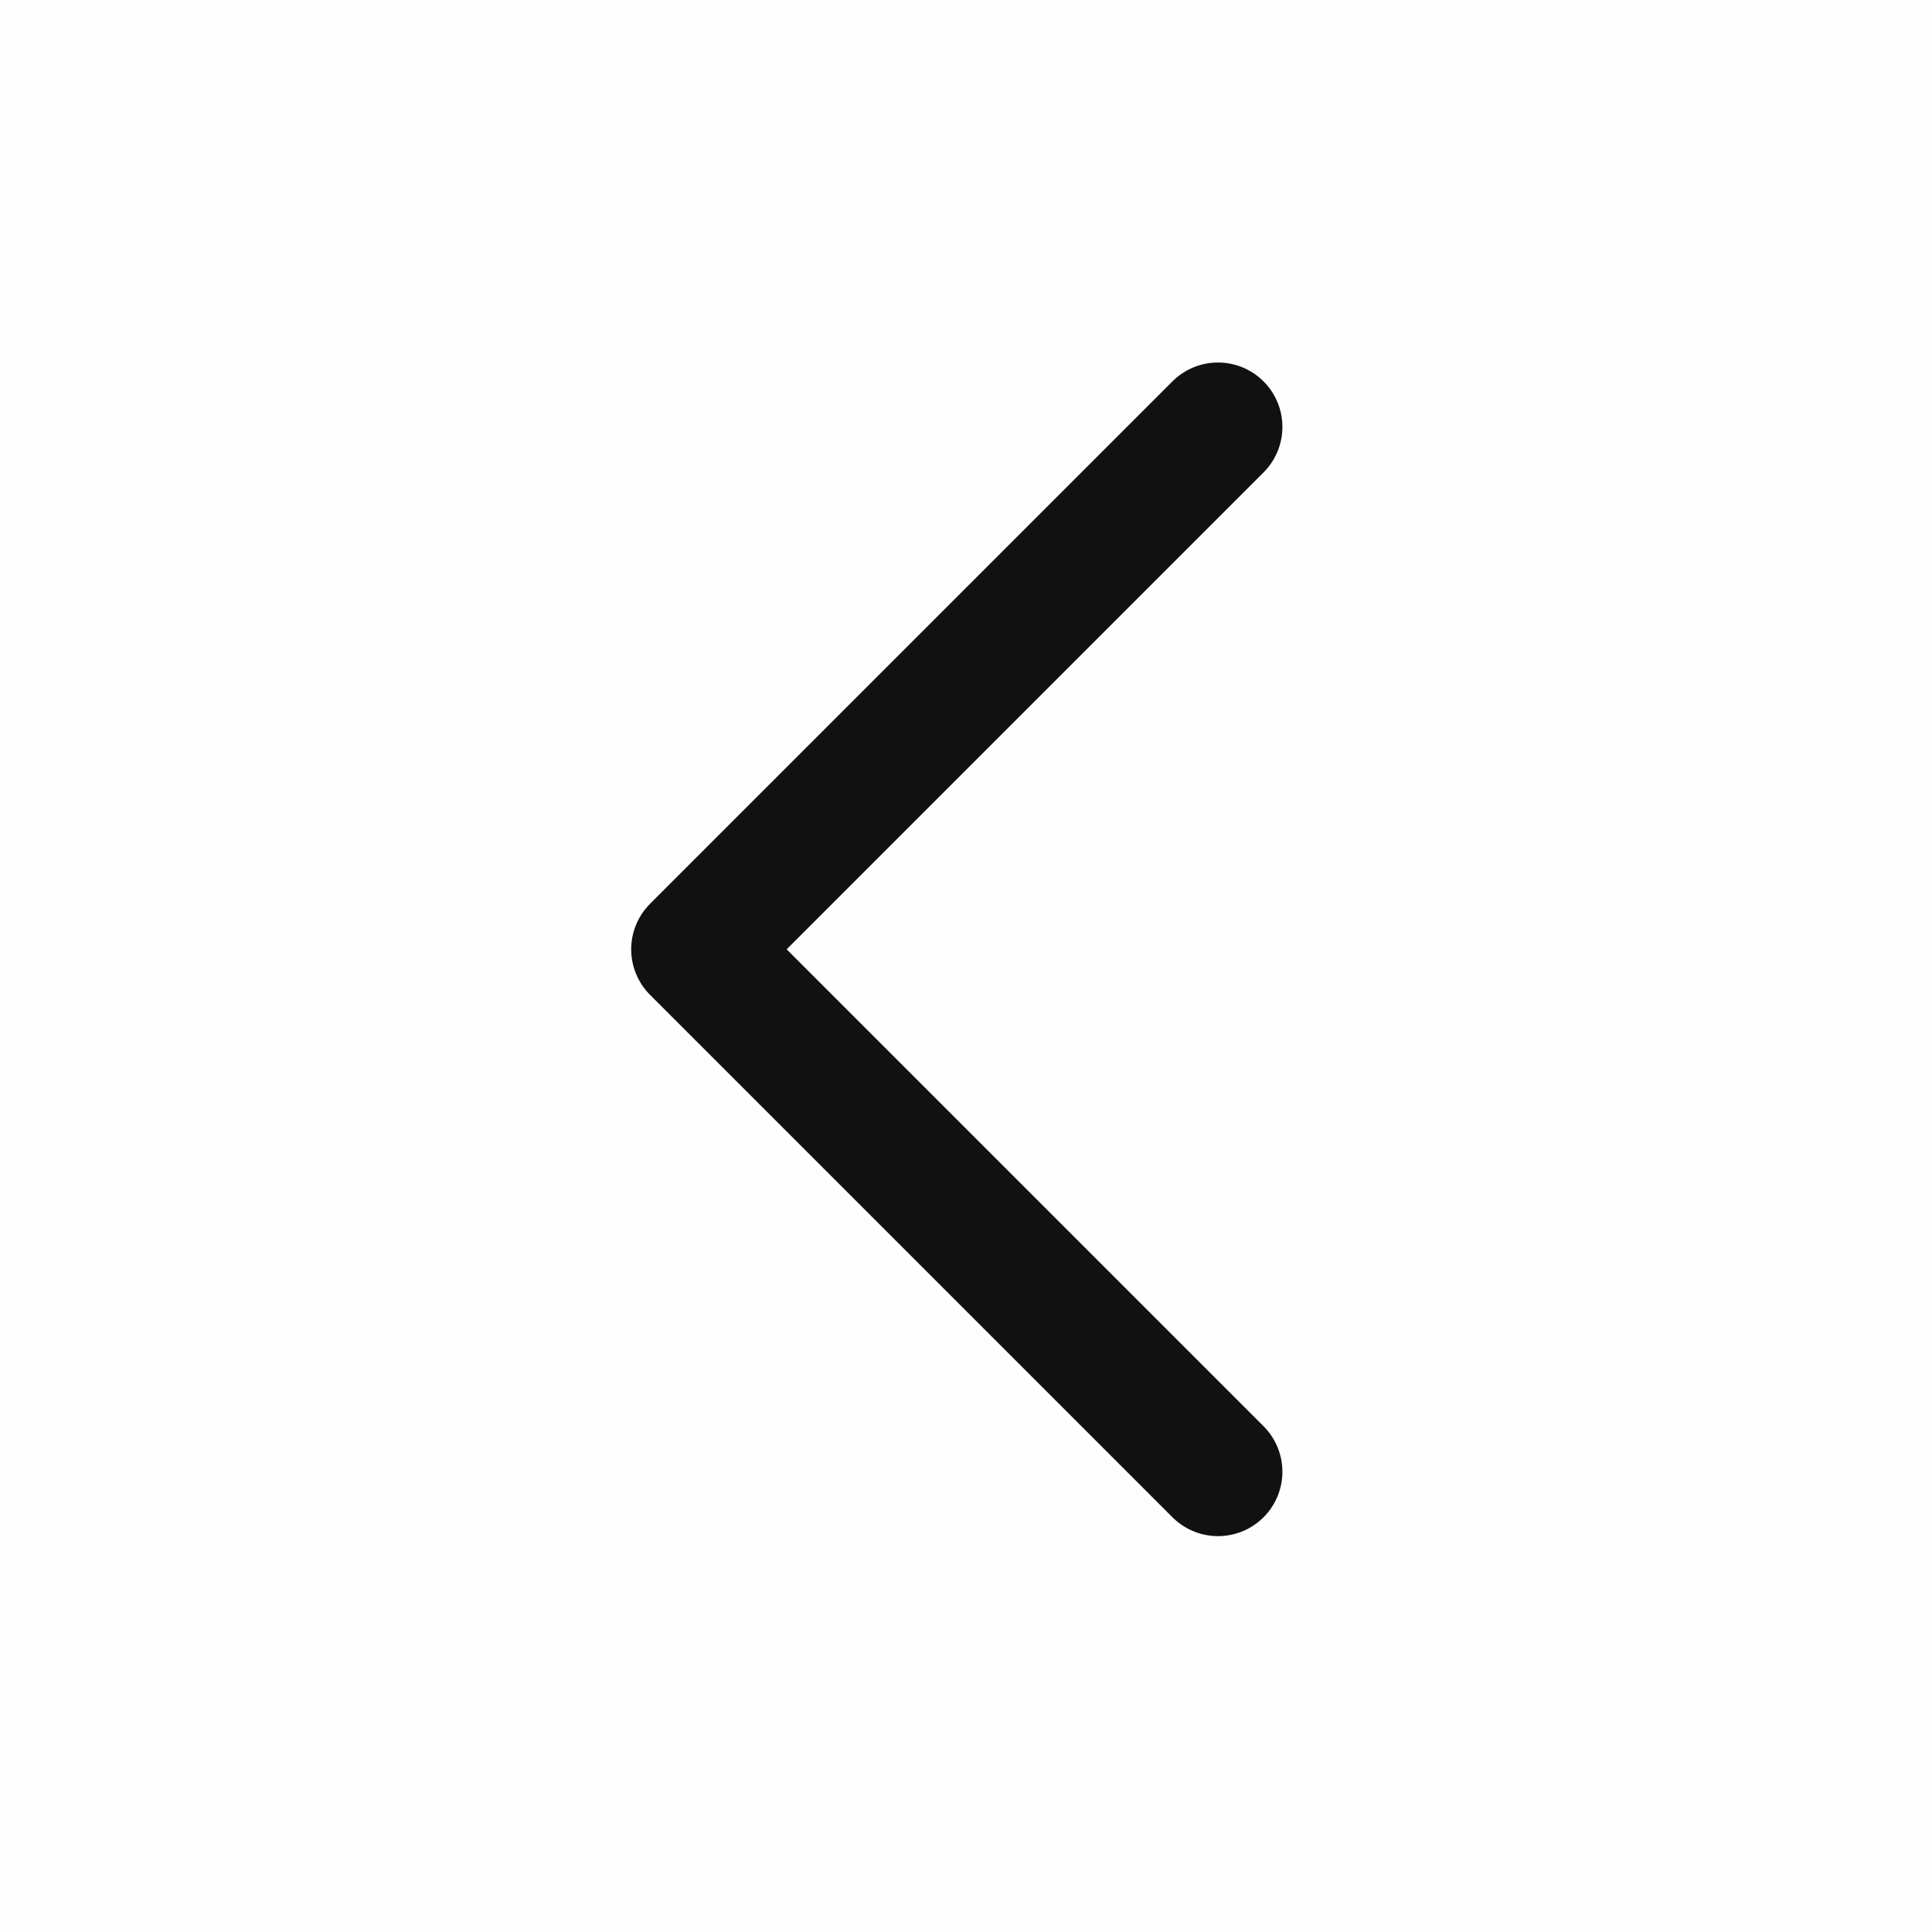
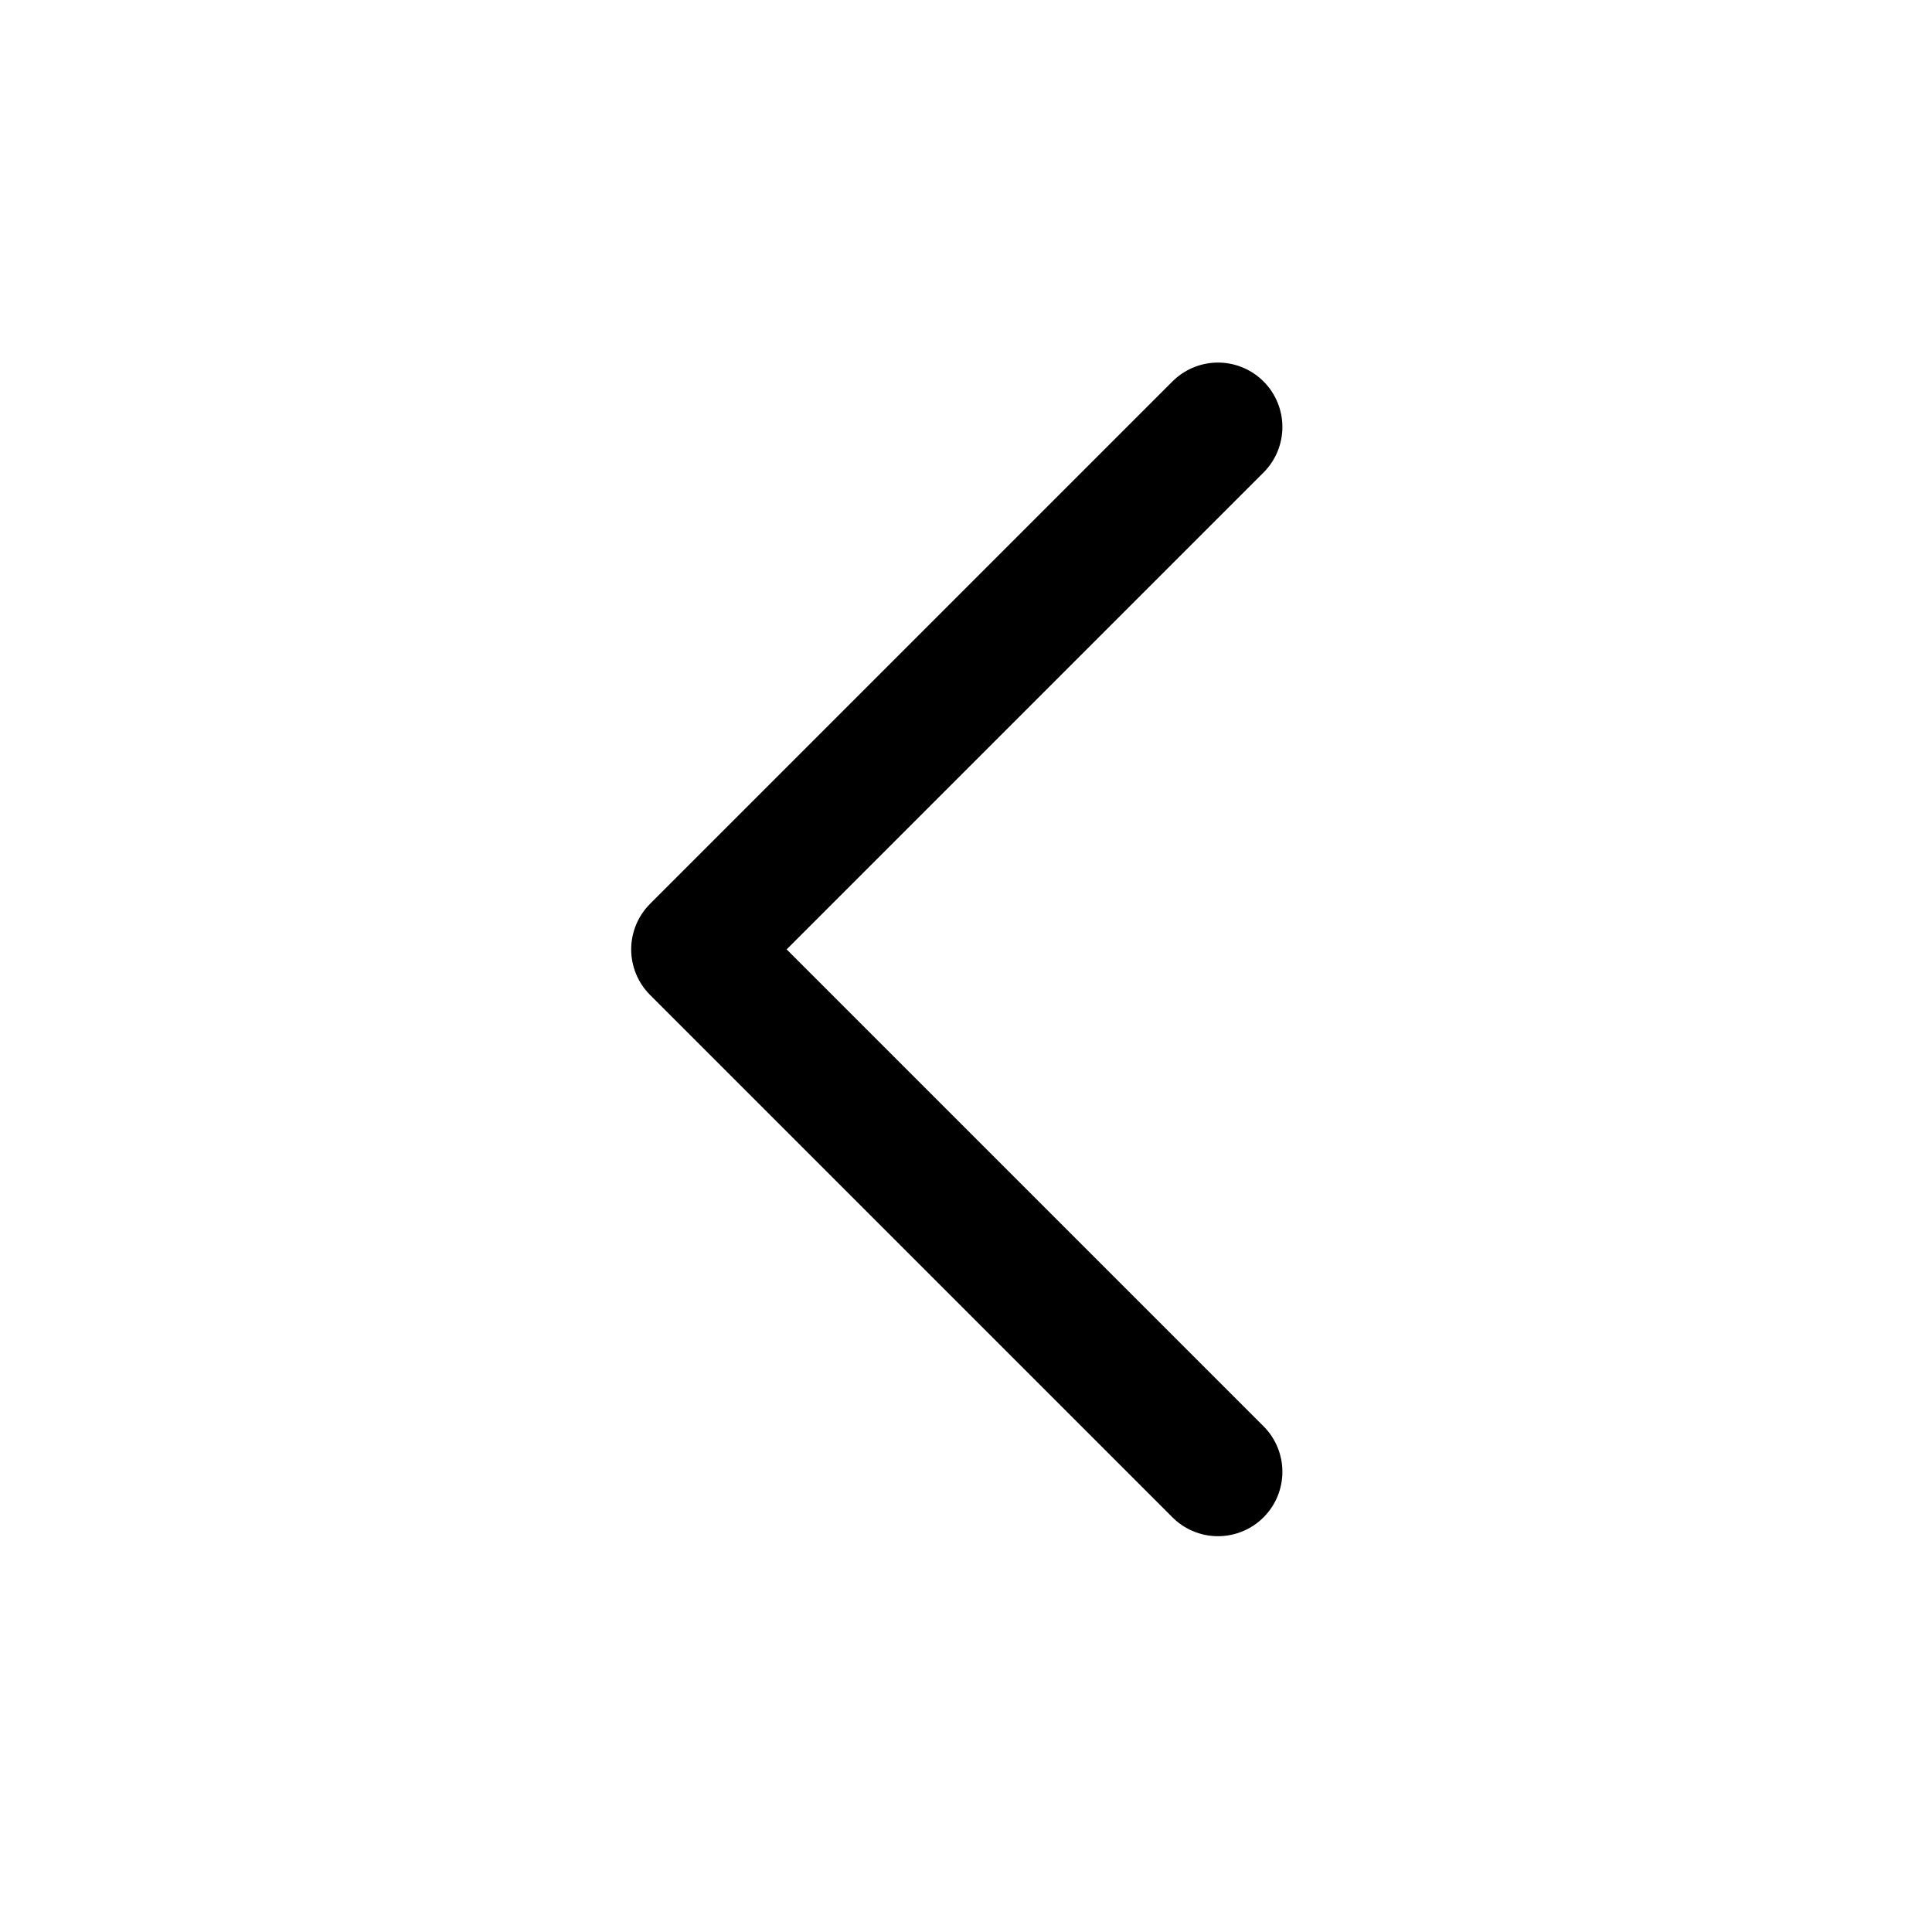
<svg xmlns="http://www.w3.org/2000/svg" width="30" height="30" viewBox="0 0 30 30" fill="none">
-   <rect width="30" height="30" fill="#FEFEFE" />
-   <path d="M18.913 22.853L10.801 14.741L18.913 6.629" stroke-width="2" stroke-linecap="round" stroke-linejoin="round" stroke="#111111" />
+   <path d="M18.913 22.854L10.801 14.742L18.913 6.63" stroke-width="2" stroke-linecap="round" stroke-linejoin="round" stroke="black" />
</svg>
